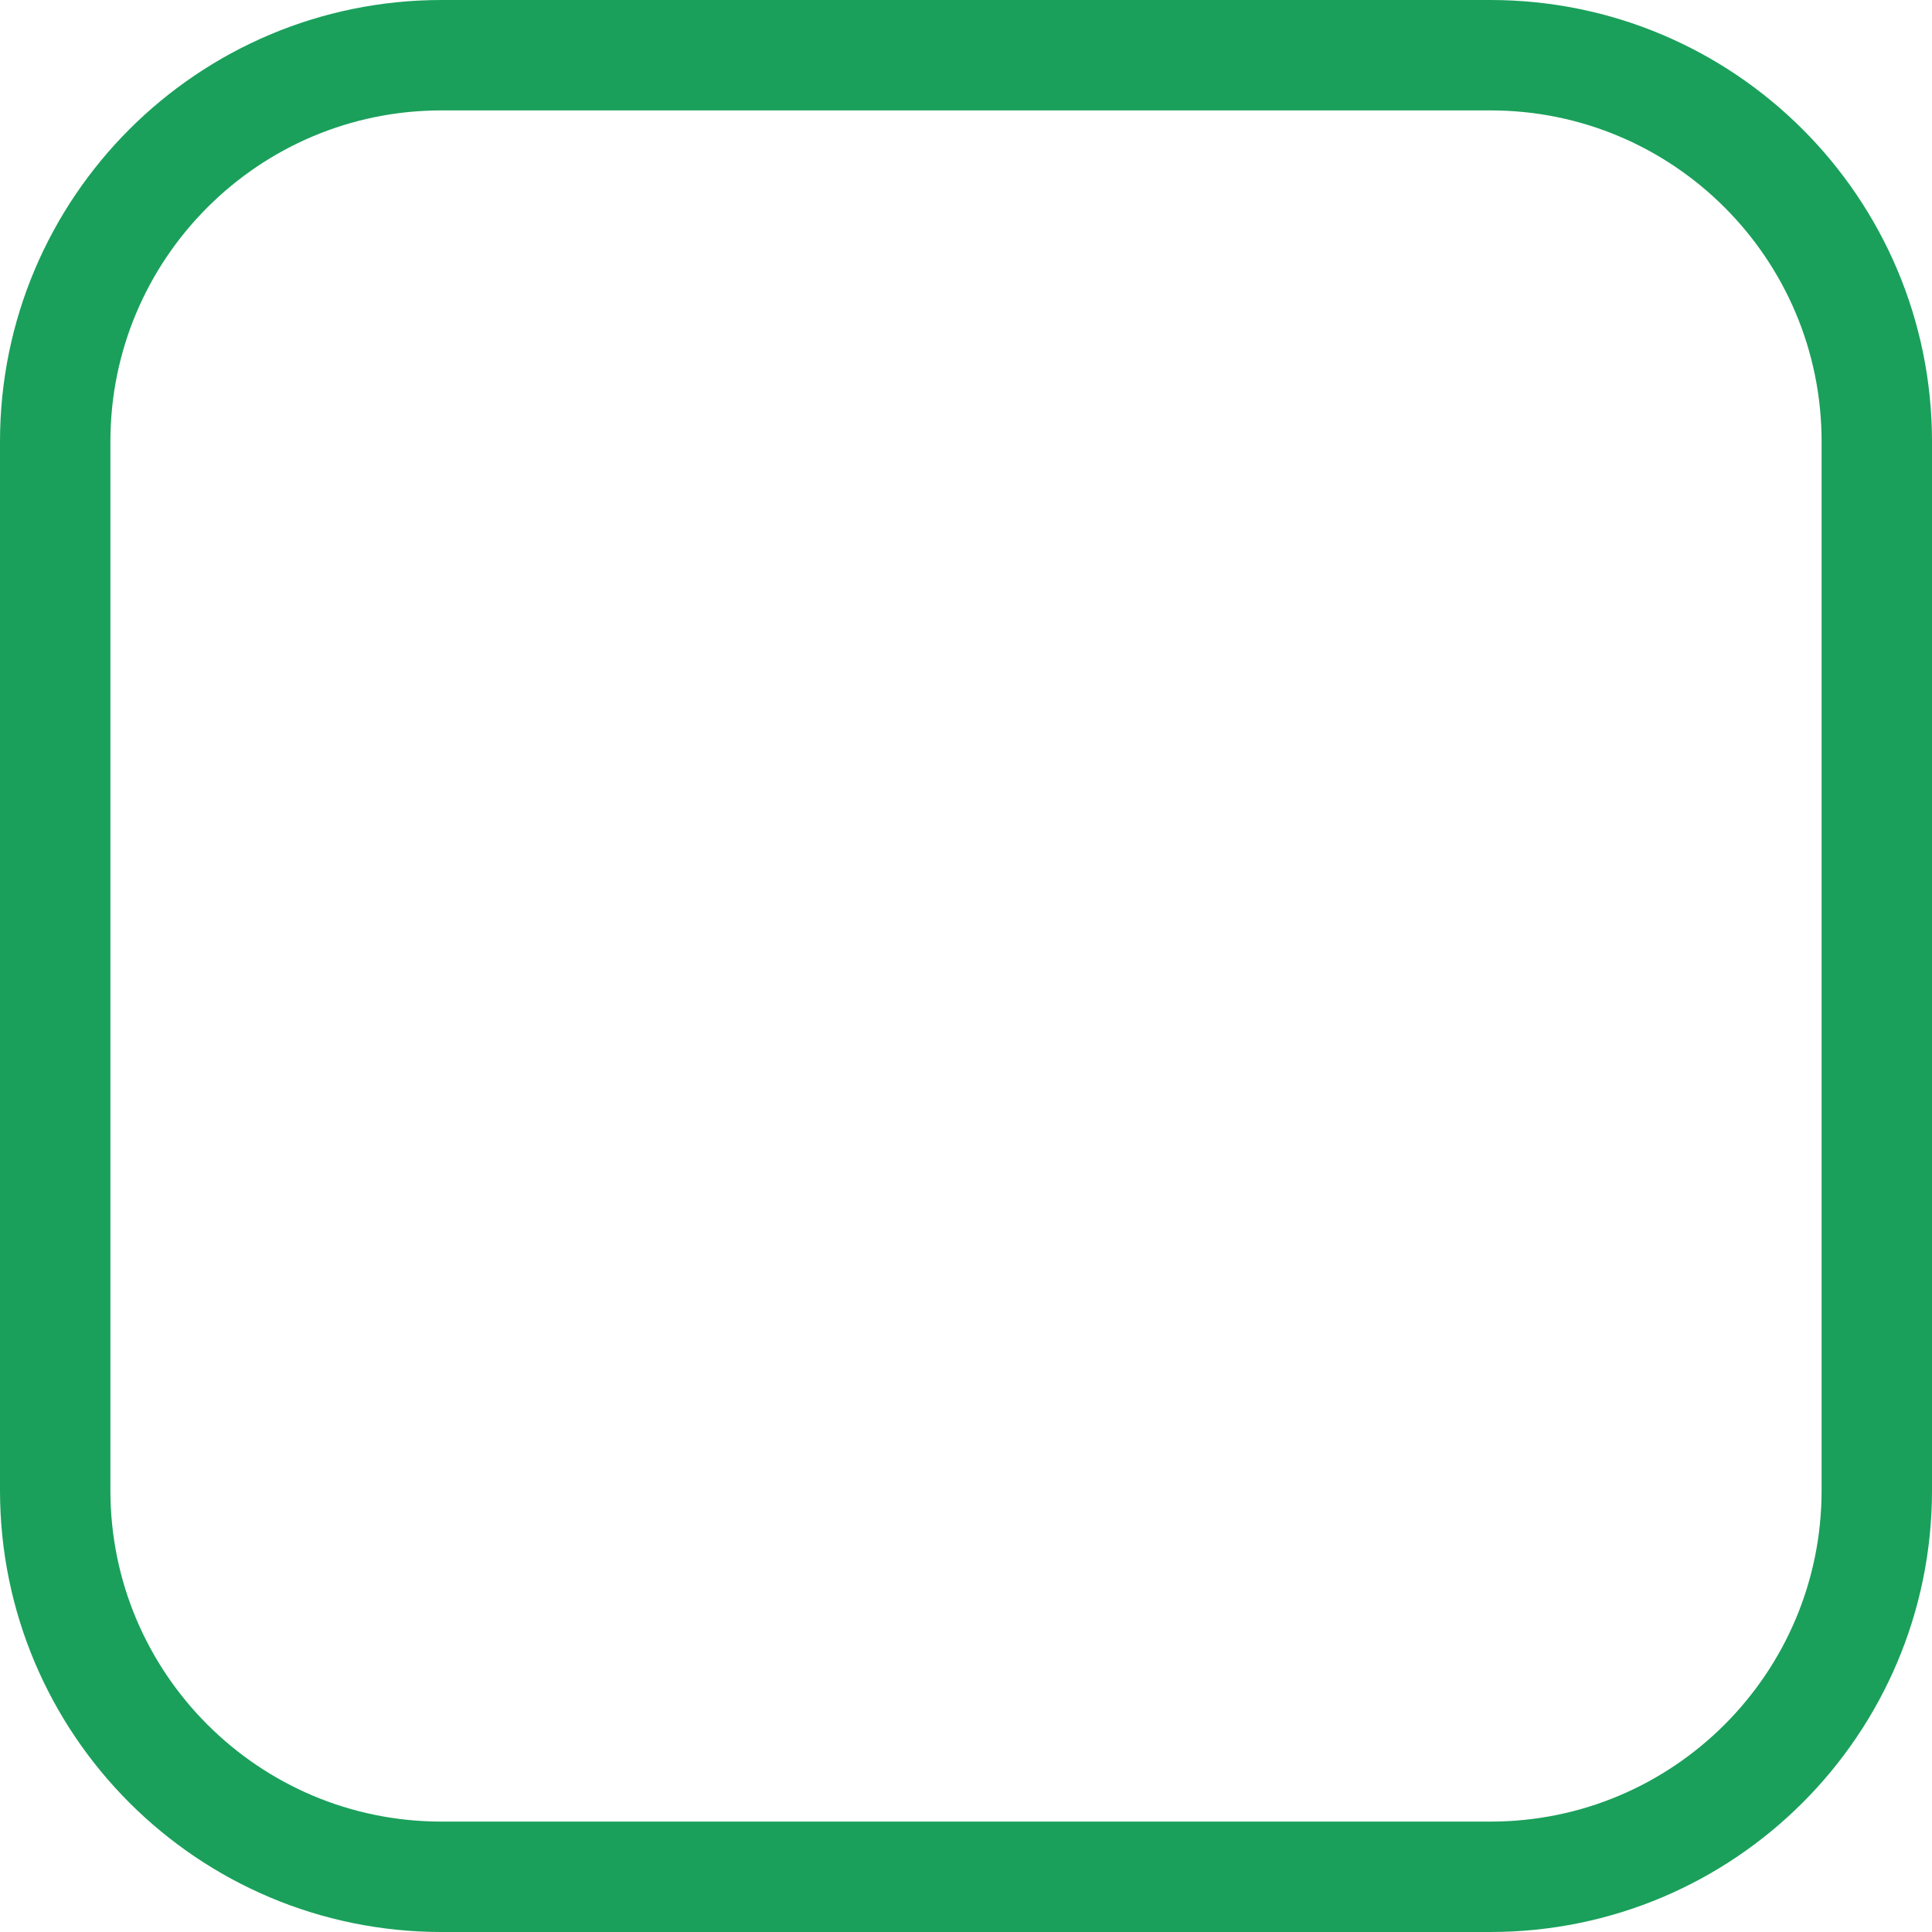
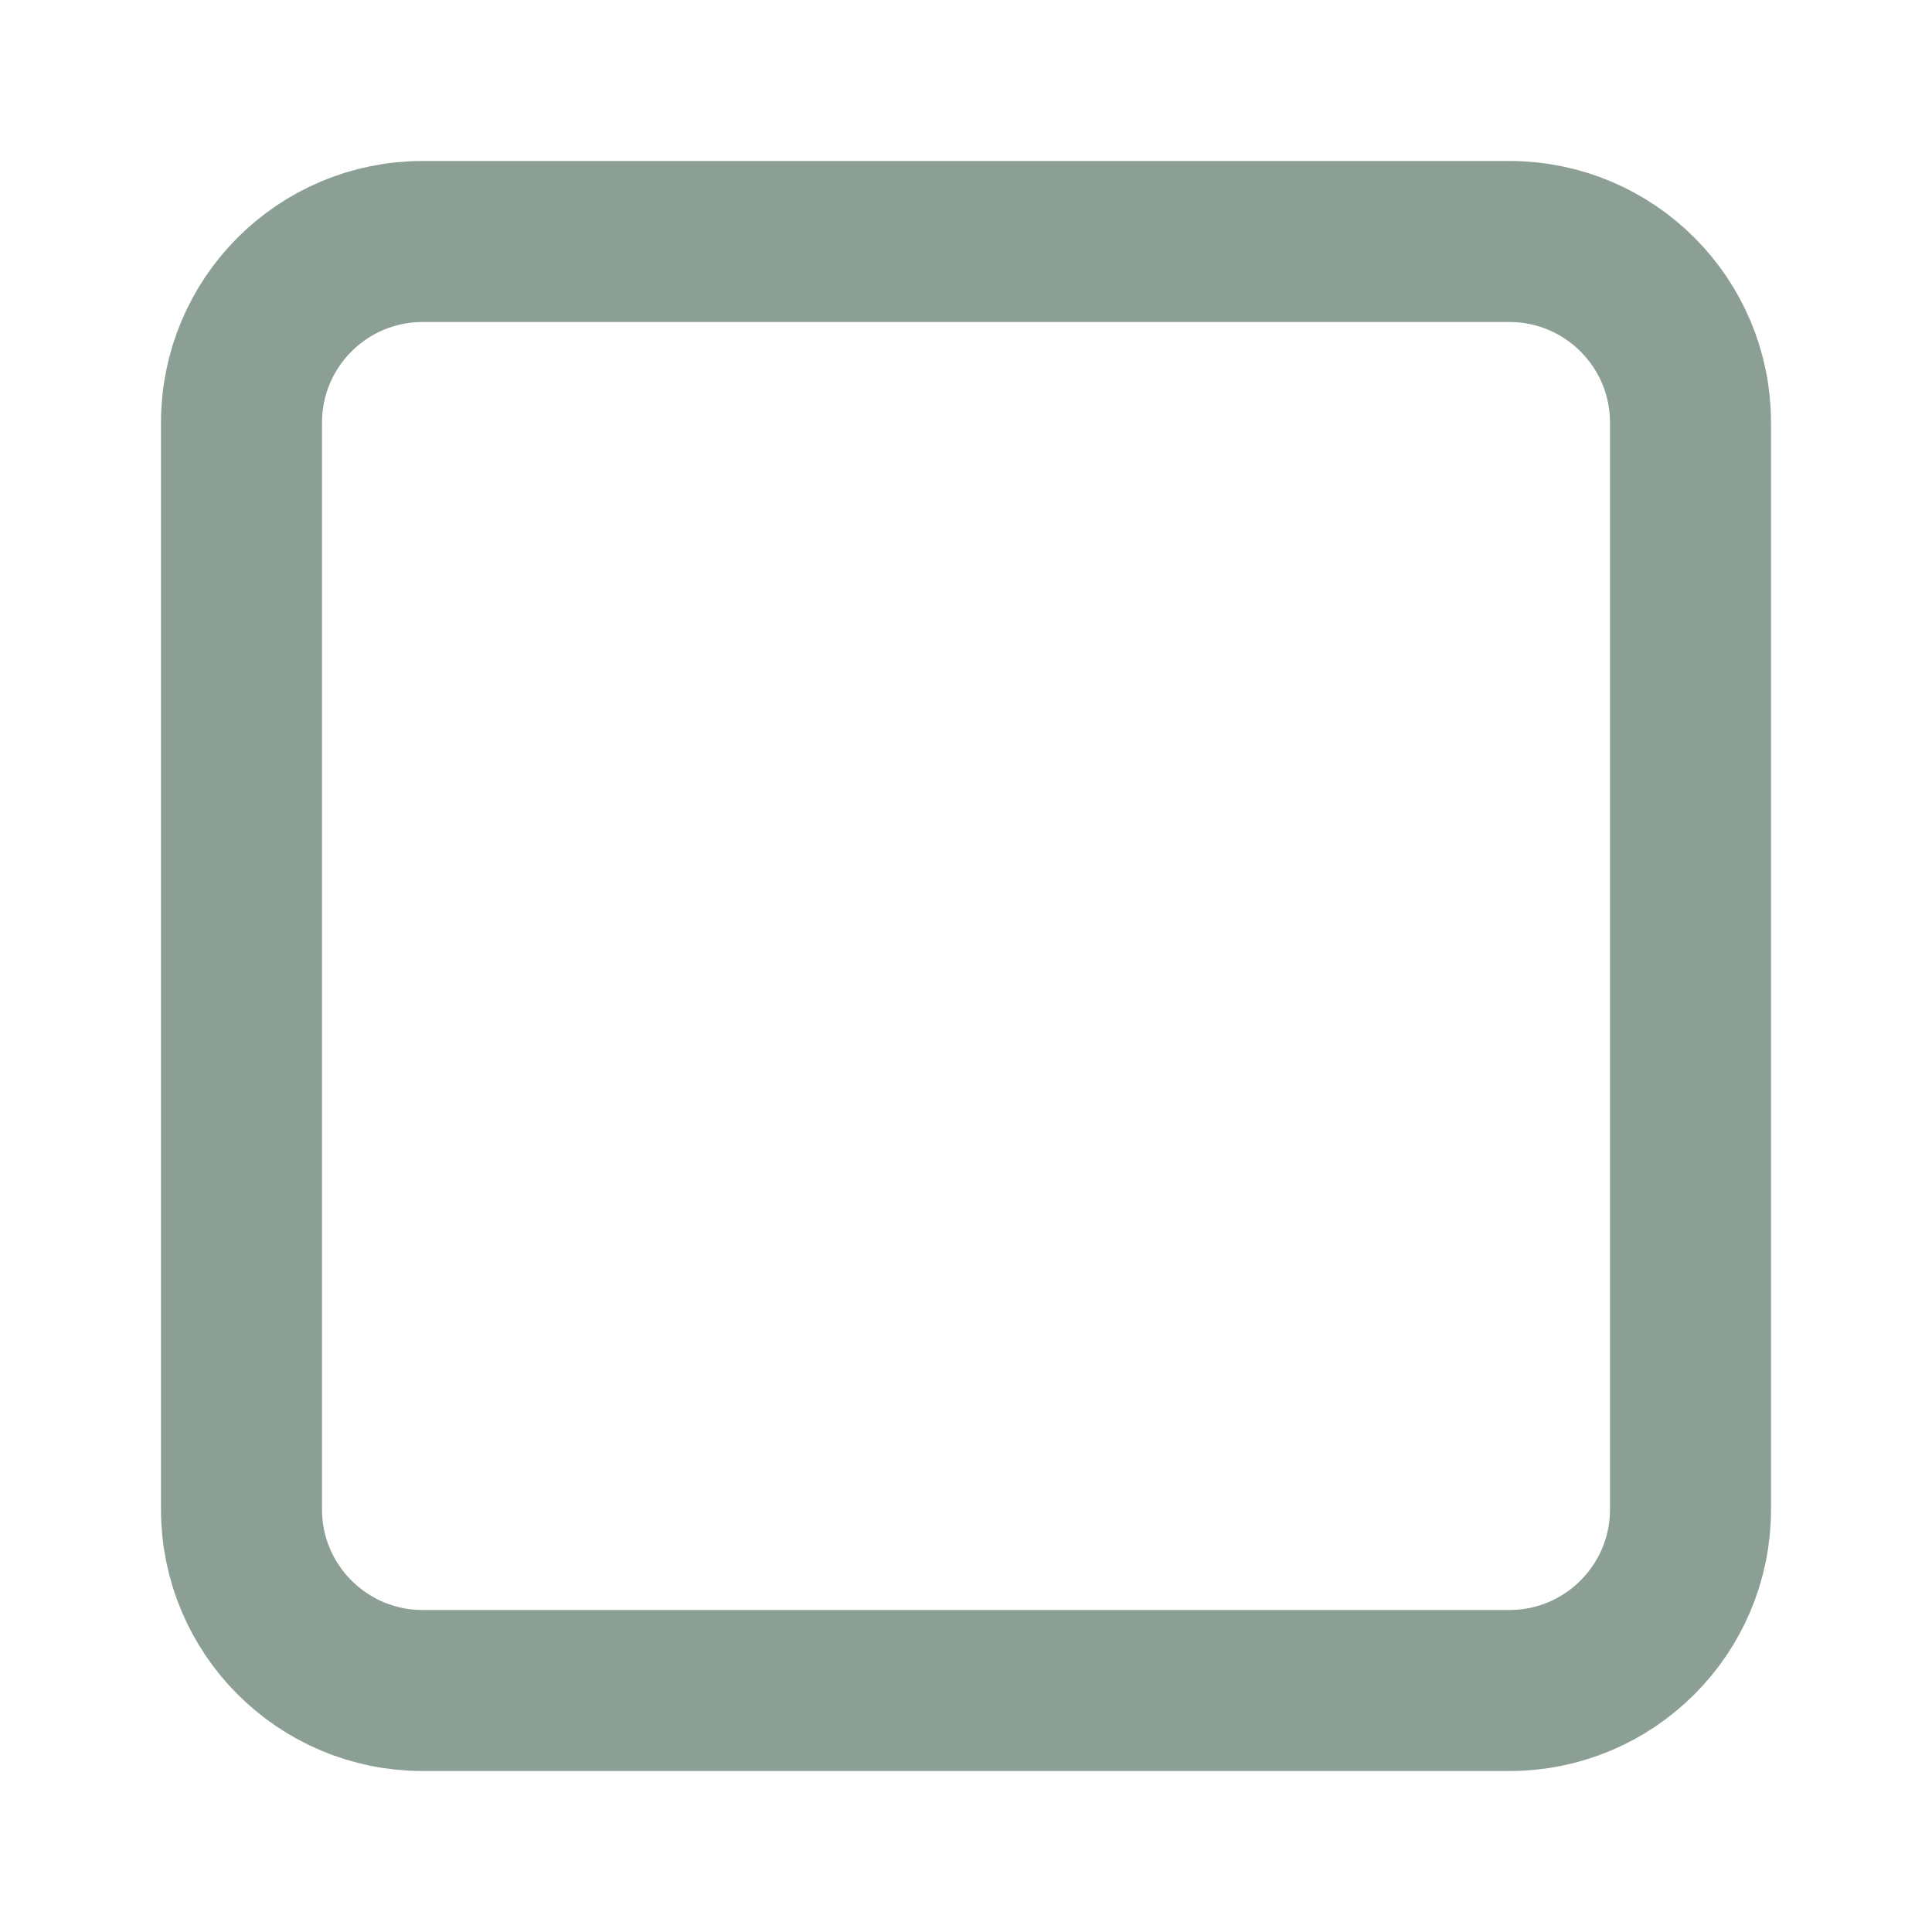
- <svg xmlns="http://www.w3.org/2000/svg" width="35" height="35" viewBox="0 0 35 35" fill="none">
-   <rect x="1" y="1" width="33" height="33" rx="7" stroke="#1AA05B" stroke-width="2" stroke-linejoin="round" />
+ <svg xmlns="http://www.w3.org/2000/svg" width="32" height="32" viewBox="0 0 32 32" fill="none">
+   <path d="M25 4H7C5.343 4 4 5.343 4 7V25C4 26.657 5.343 28 7 28H25C26.657 28 28 26.657 28 25V7C28 5.343 26.657 4 25 4Z" stroke="#8C9F95" stroke-width="2.667" stroke-linejoin="round" />
</svg>
